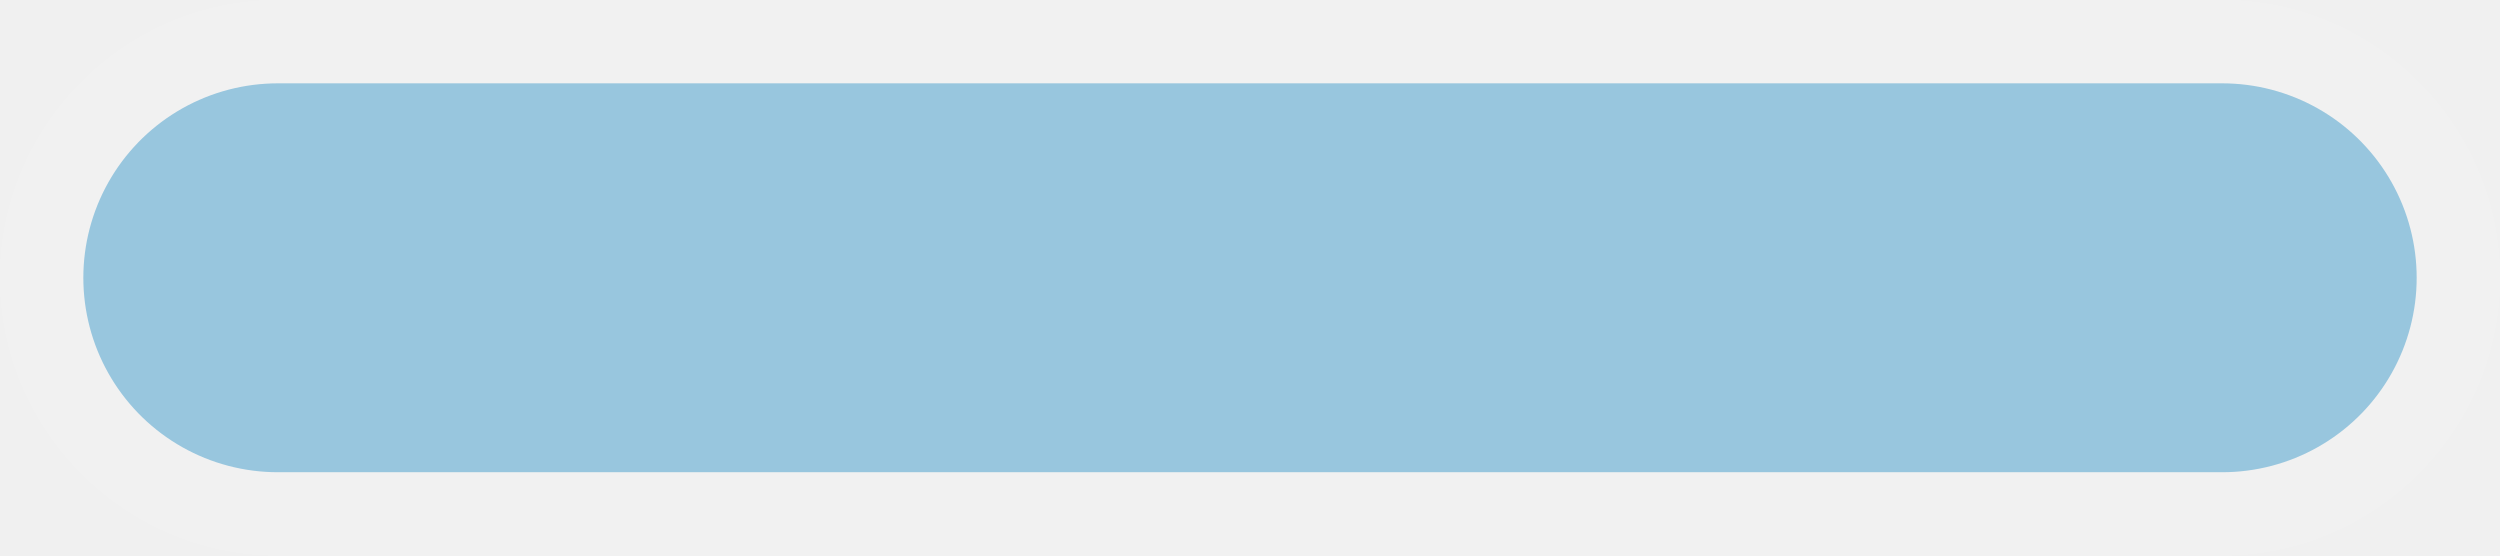
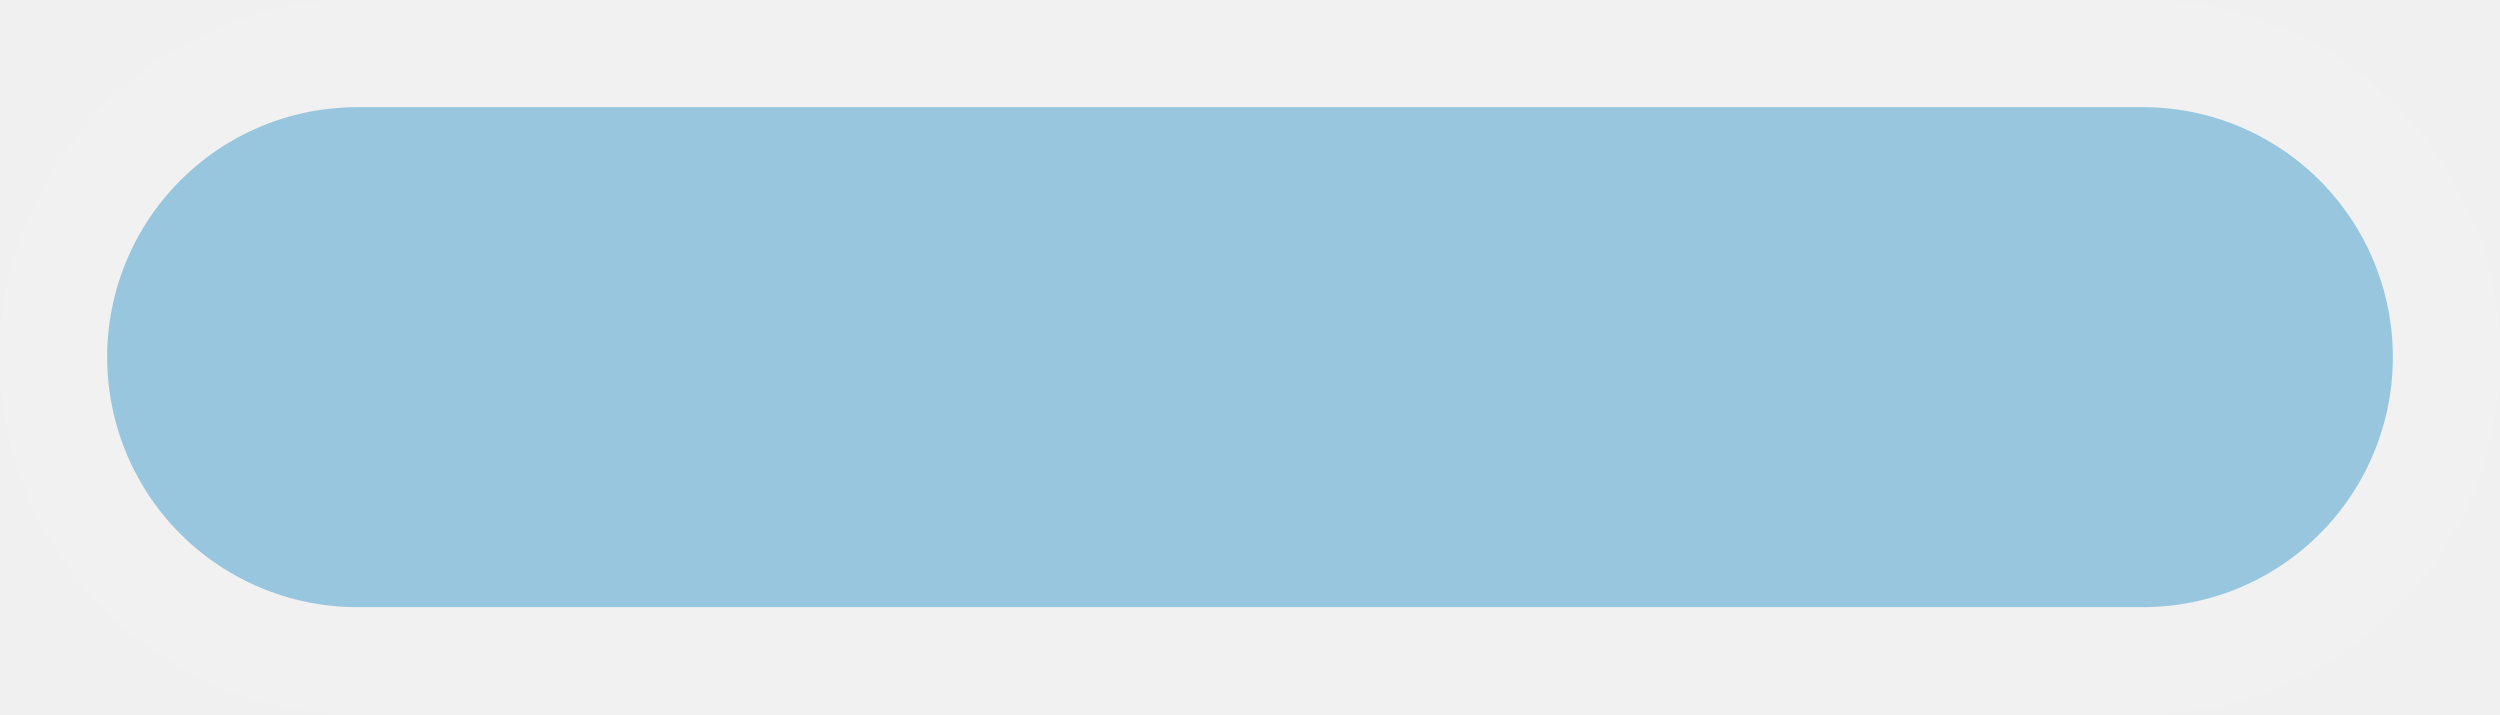
- <svg xmlns="http://www.w3.org/2000/svg" viewBox="0 0 90 20">
-   <path d="M80 20H10C4.5 20 0 15.5 0 10S4.5 0 10 0h70c5.5 0 10 4.5 10 10s-4.5 10-10 10z" opacity=".1" fill="#fff" />
-   <path id="line" fill="none" stroke="#98c6de" stroke-width="14" stroke-linecap="round" stroke-miterlimit="10" d="M10 10h70" />
+ <svg xmlns="http://www.w3.org/2000/svg" viewBox="0 0 70 20">
+   <path d="M60 20H10C4.5 20 0 15.5 0 10S4.5 0 10 0h50c5.5 0 10 4.5 10 10s-4.5 10-10 10z" opacity=".1" fill="#fff" />
+   <path id="line" fill="none" stroke="#98c6de" stroke-width="14" stroke-linecap="round" stroke-miterlimit="10" d="M10 10h50" />
</svg>
